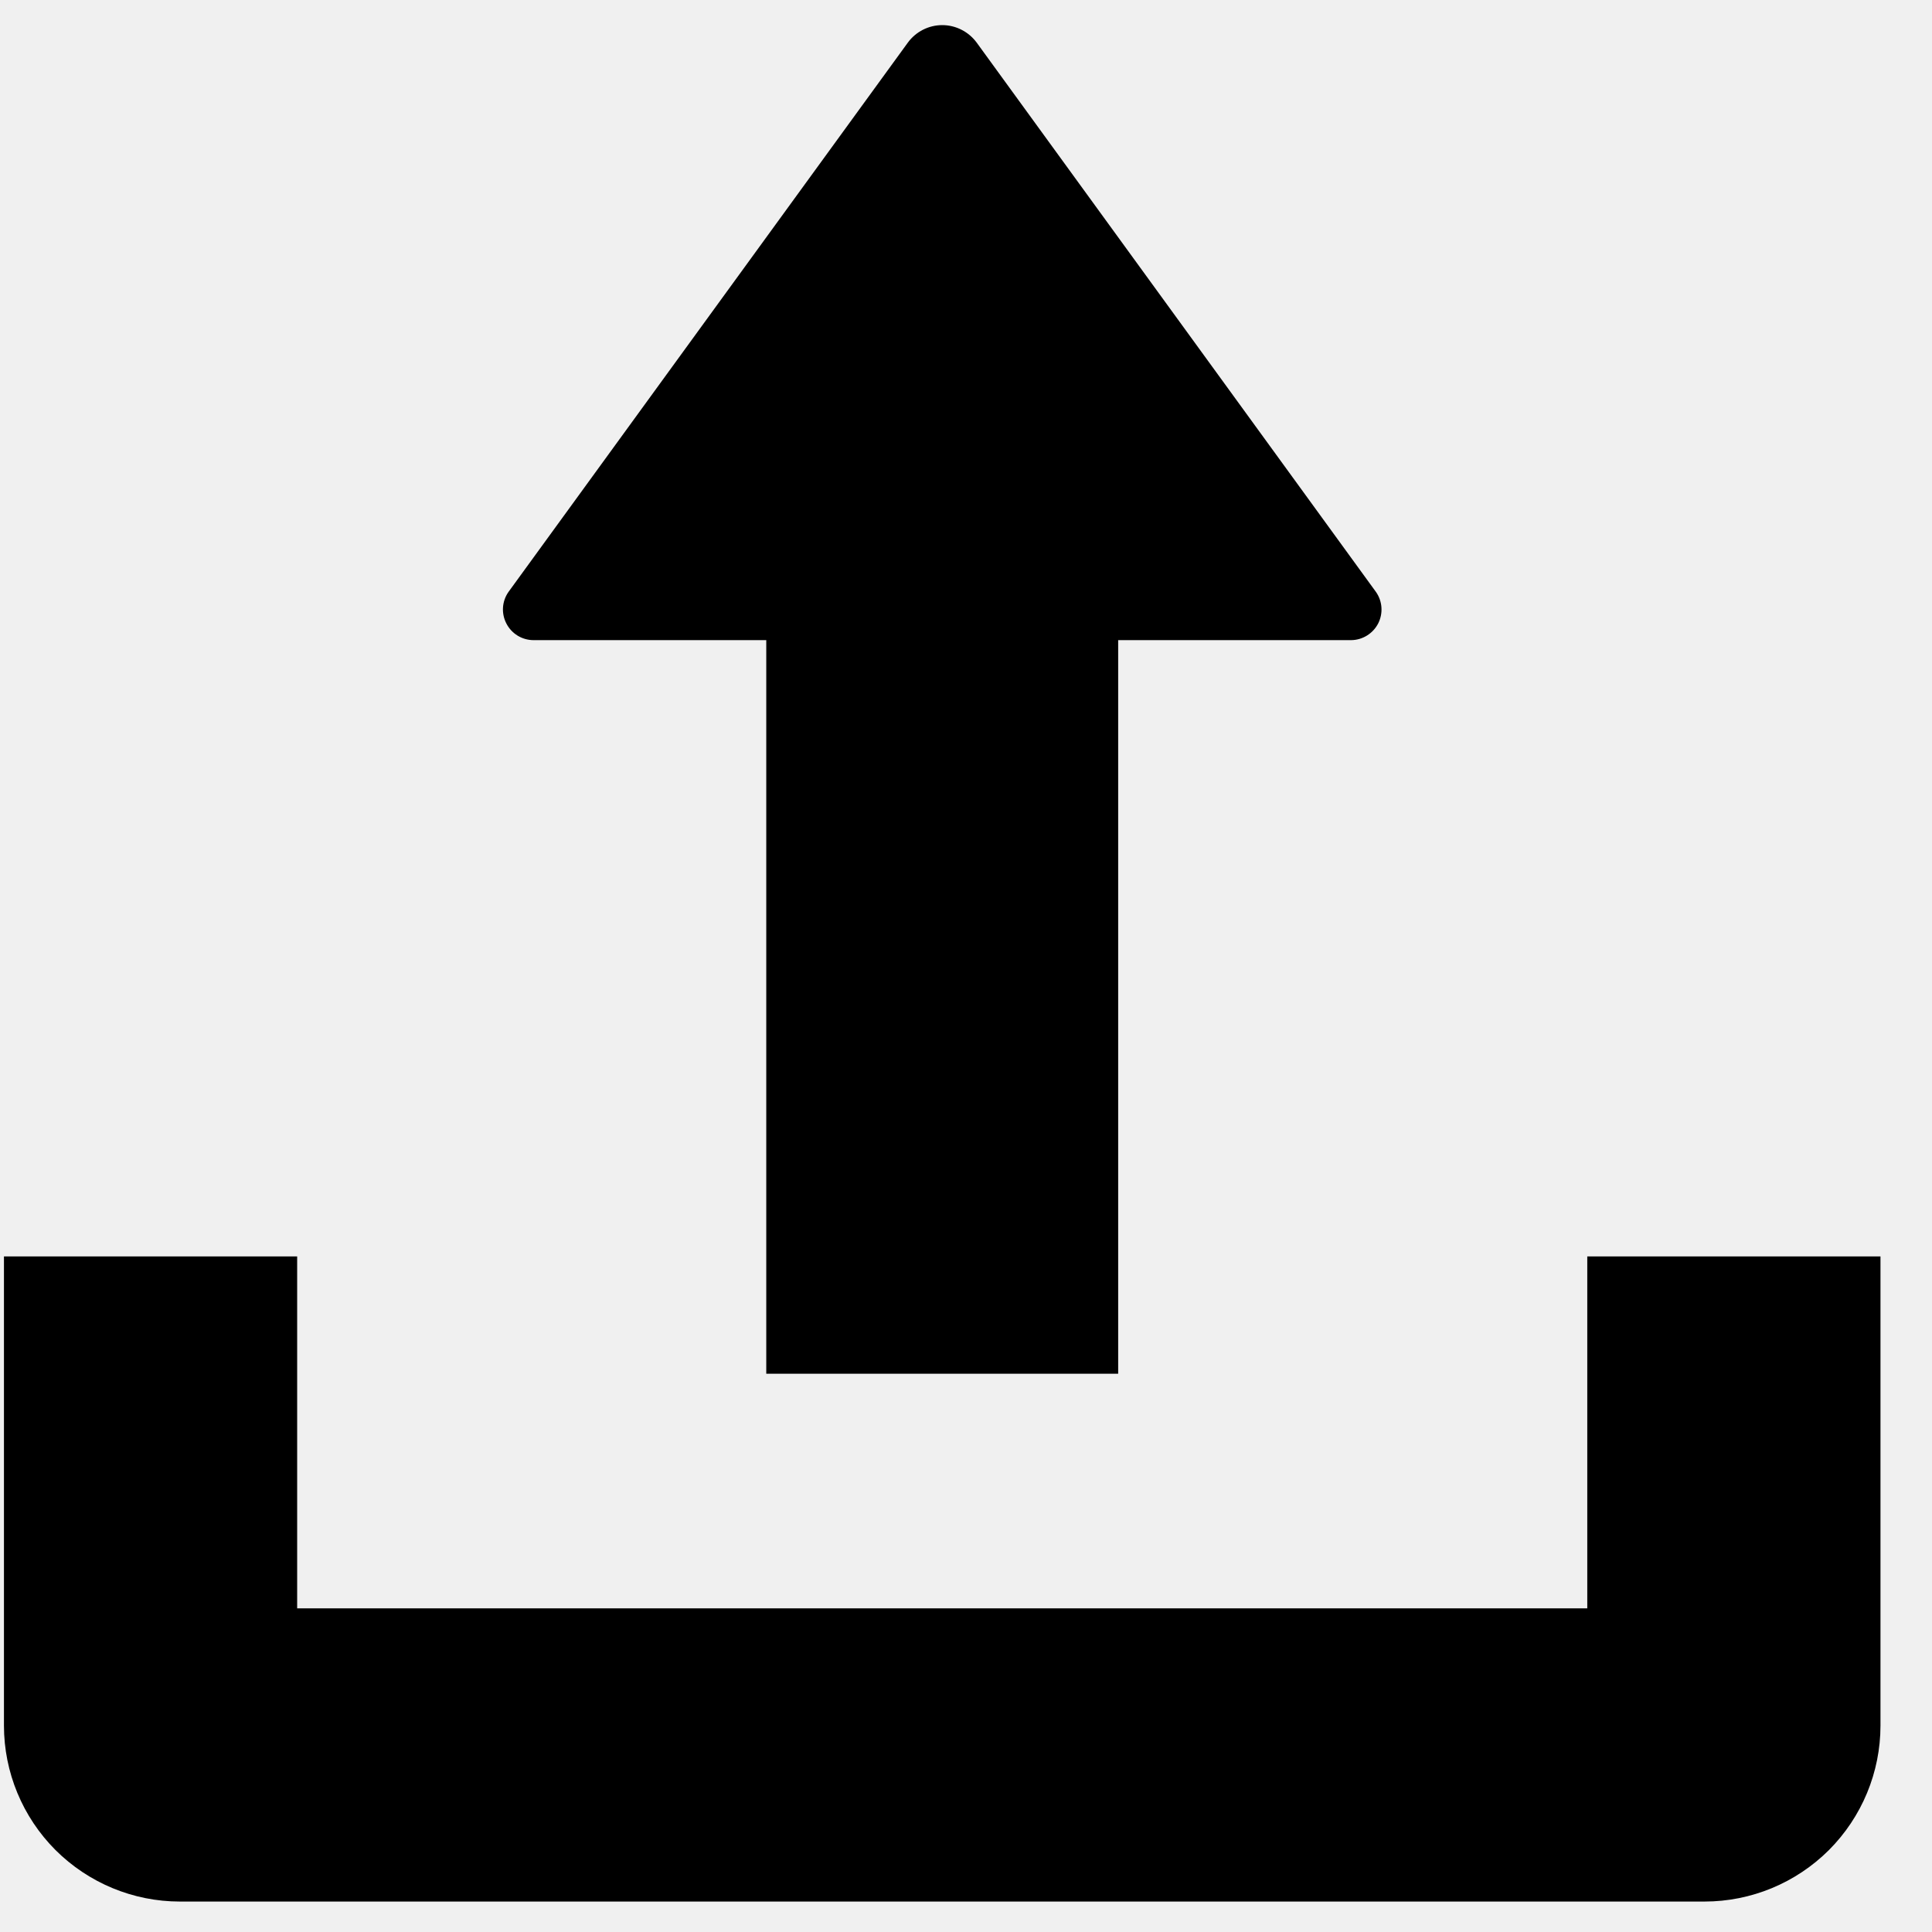
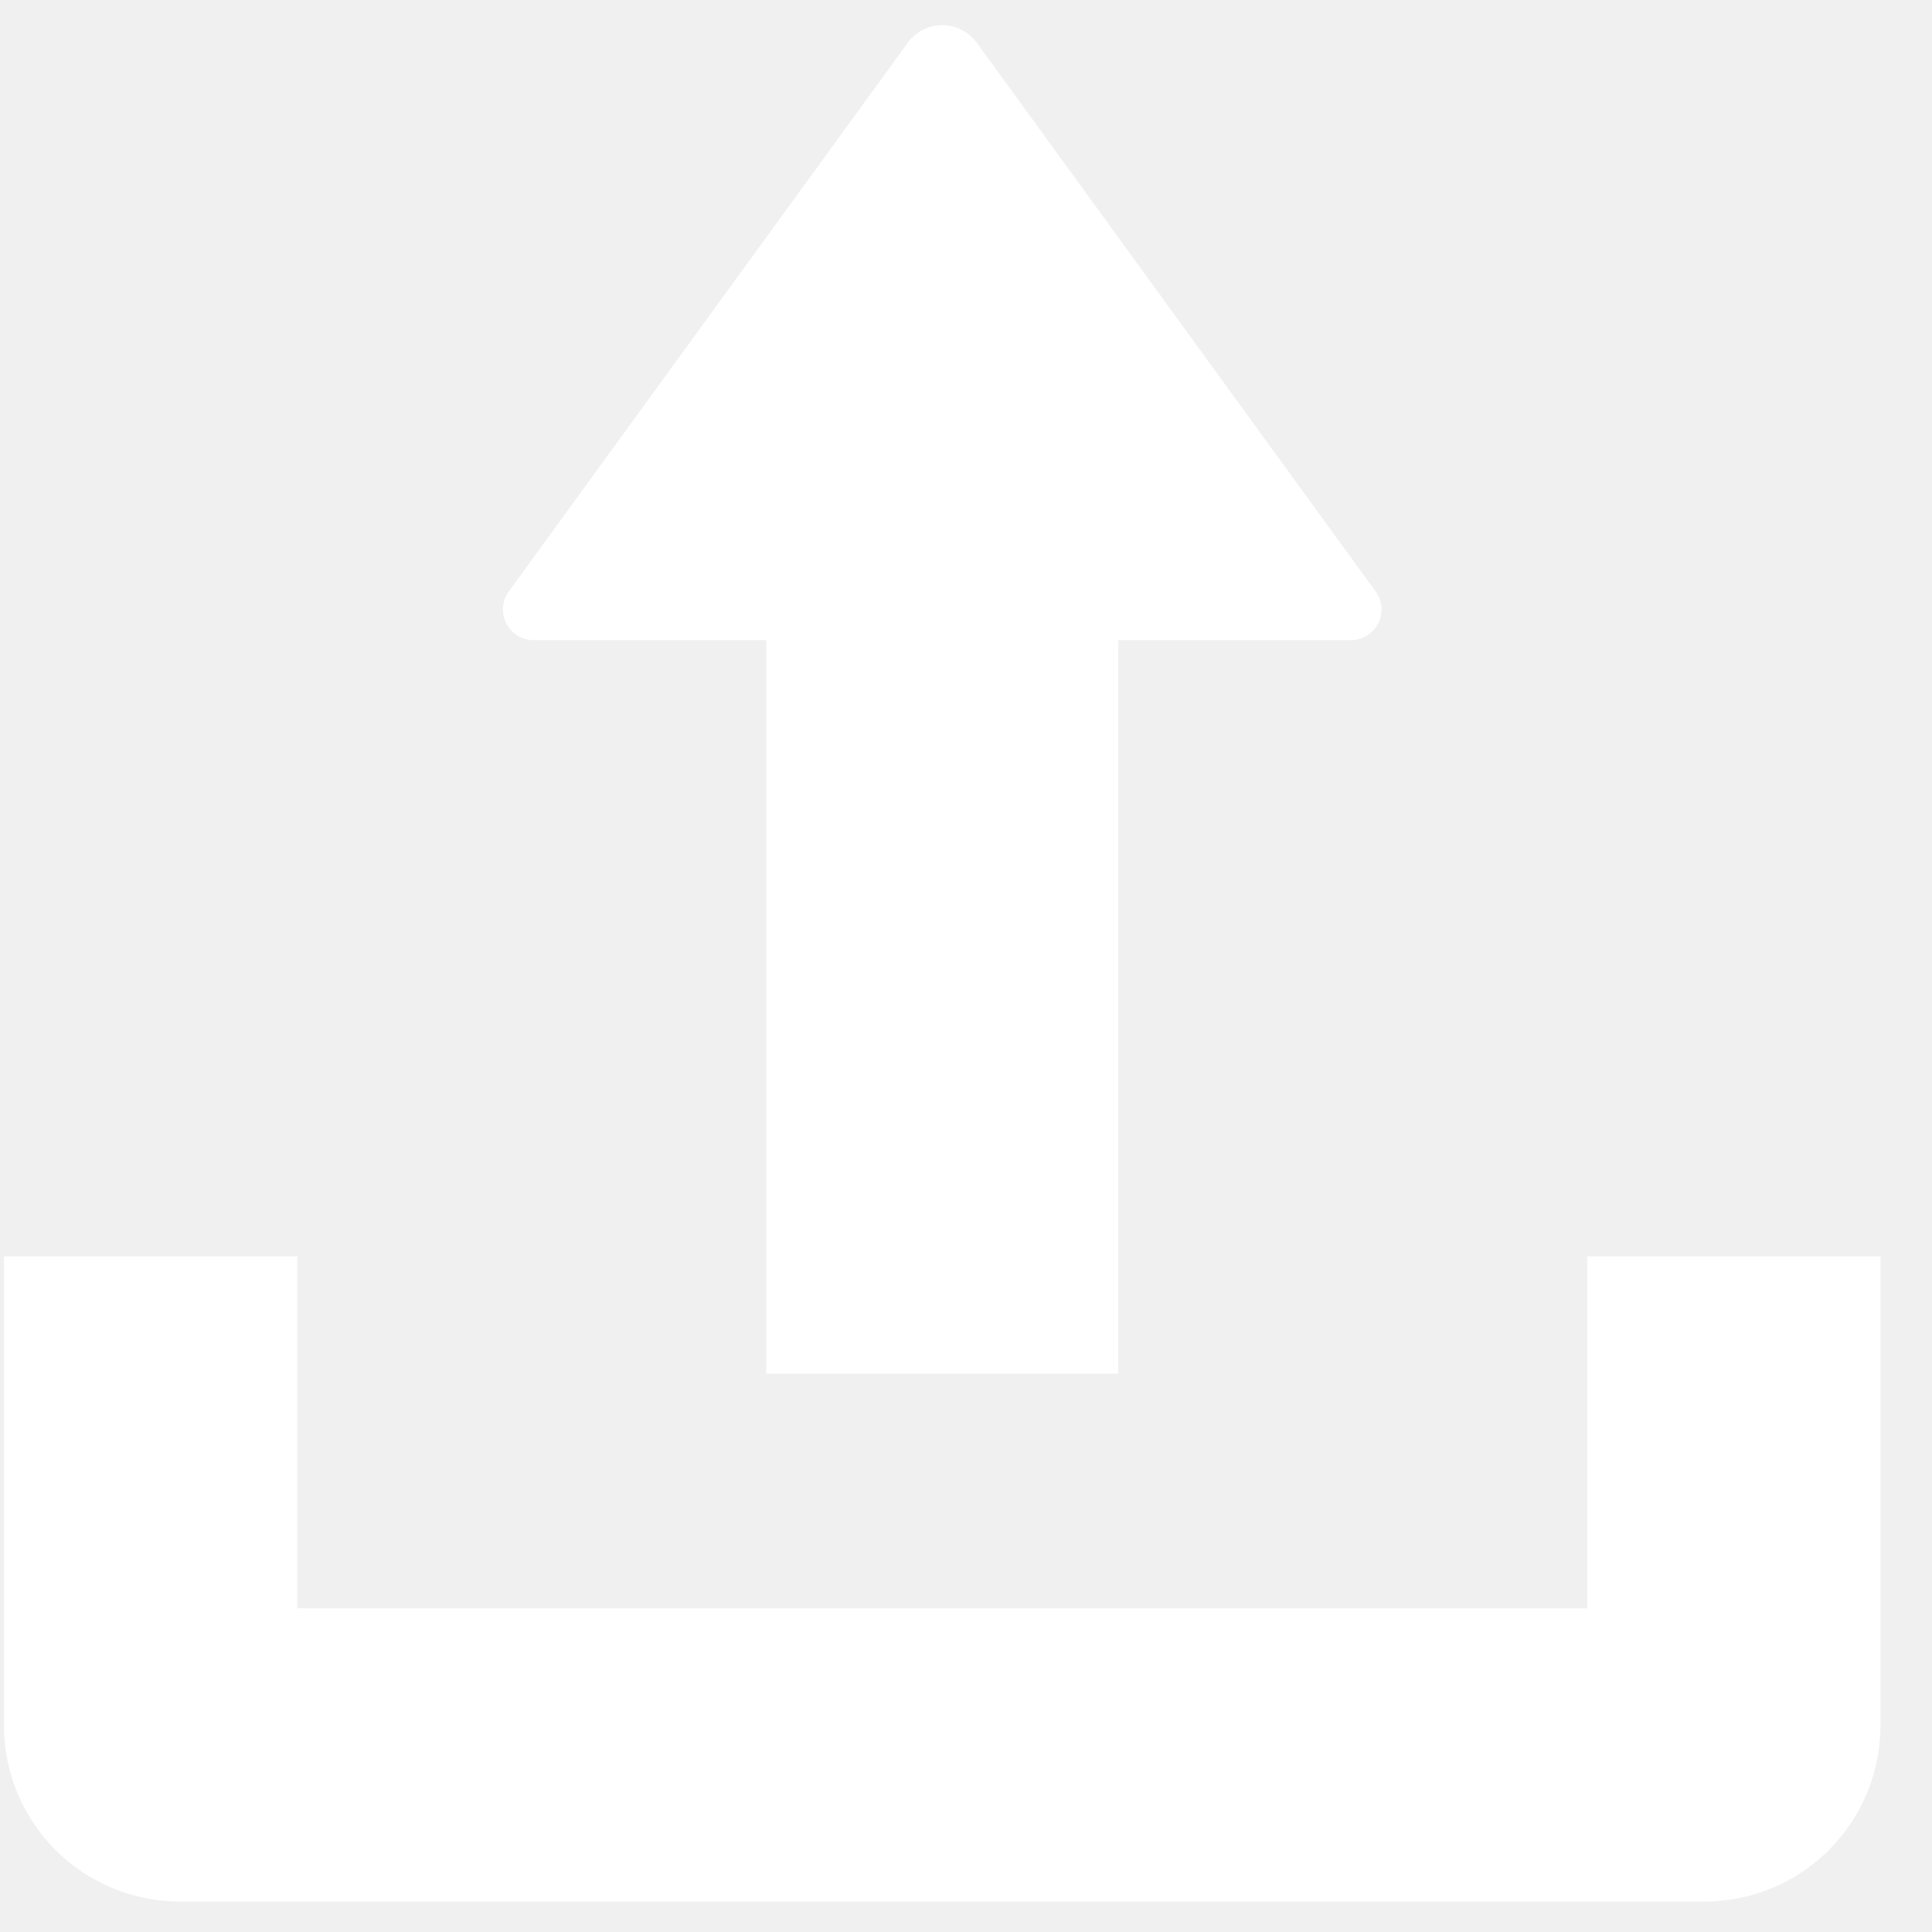
<svg xmlns="http://www.w3.org/2000/svg" width="15" height="15" viewBox="0 0 21 21" fill="none">
-   <path d="M17.253 13.657H20.44V18.756C20.44 19.264 20.238 19.75 19.88 20.109C19.521 20.467 19.035 20.669 18.527 20.669H1.955C1.448 20.669 0.962 20.467 0.603 20.109C0.245 19.75 0.043 19.264 0.043 18.756V13.657H3.23V17.482H17.253L17.253 13.657ZM5.797 6.958H8.329V14.932H12.154V6.958H14.686C14.81 6.957 14.923 6.887 14.98 6.777C15.036 6.667 15.027 6.535 14.956 6.434L10.616 0.463C10.528 0.344 10.389 0.273 10.242 0.273C10.094 0.273 9.955 0.344 9.868 0.463L5.527 6.434C5.456 6.535 5.447 6.667 5.504 6.777C5.56 6.887 5.673 6.957 5.797 6.958H5.797Z" fill="black" />
+   <path d="M17.253 13.657H20.44V18.756C20.44 19.264 20.238 19.75 19.88 20.109C19.521 20.467 19.035 20.669 18.527 20.669H1.955C1.448 20.669 0.962 20.467 0.603 20.109C0.245 19.75 0.043 19.264 0.043 18.756V13.657H3.23V17.482H17.253L17.253 13.657ZM5.797 6.958H8.329V14.932H12.154V6.958H14.686C14.81 6.957 14.923 6.887 14.98 6.777C15.036 6.667 15.027 6.535 14.956 6.434L10.616 0.463C10.528 0.344 10.389 0.273 10.242 0.273C10.094 0.273 9.955 0.344 9.868 0.463L5.527 6.434C5.456 6.535 5.447 6.667 5.504 6.777C5.56 6.887 5.673 6.957 5.797 6.958H5.797Z" fill="white" />
</svg>
